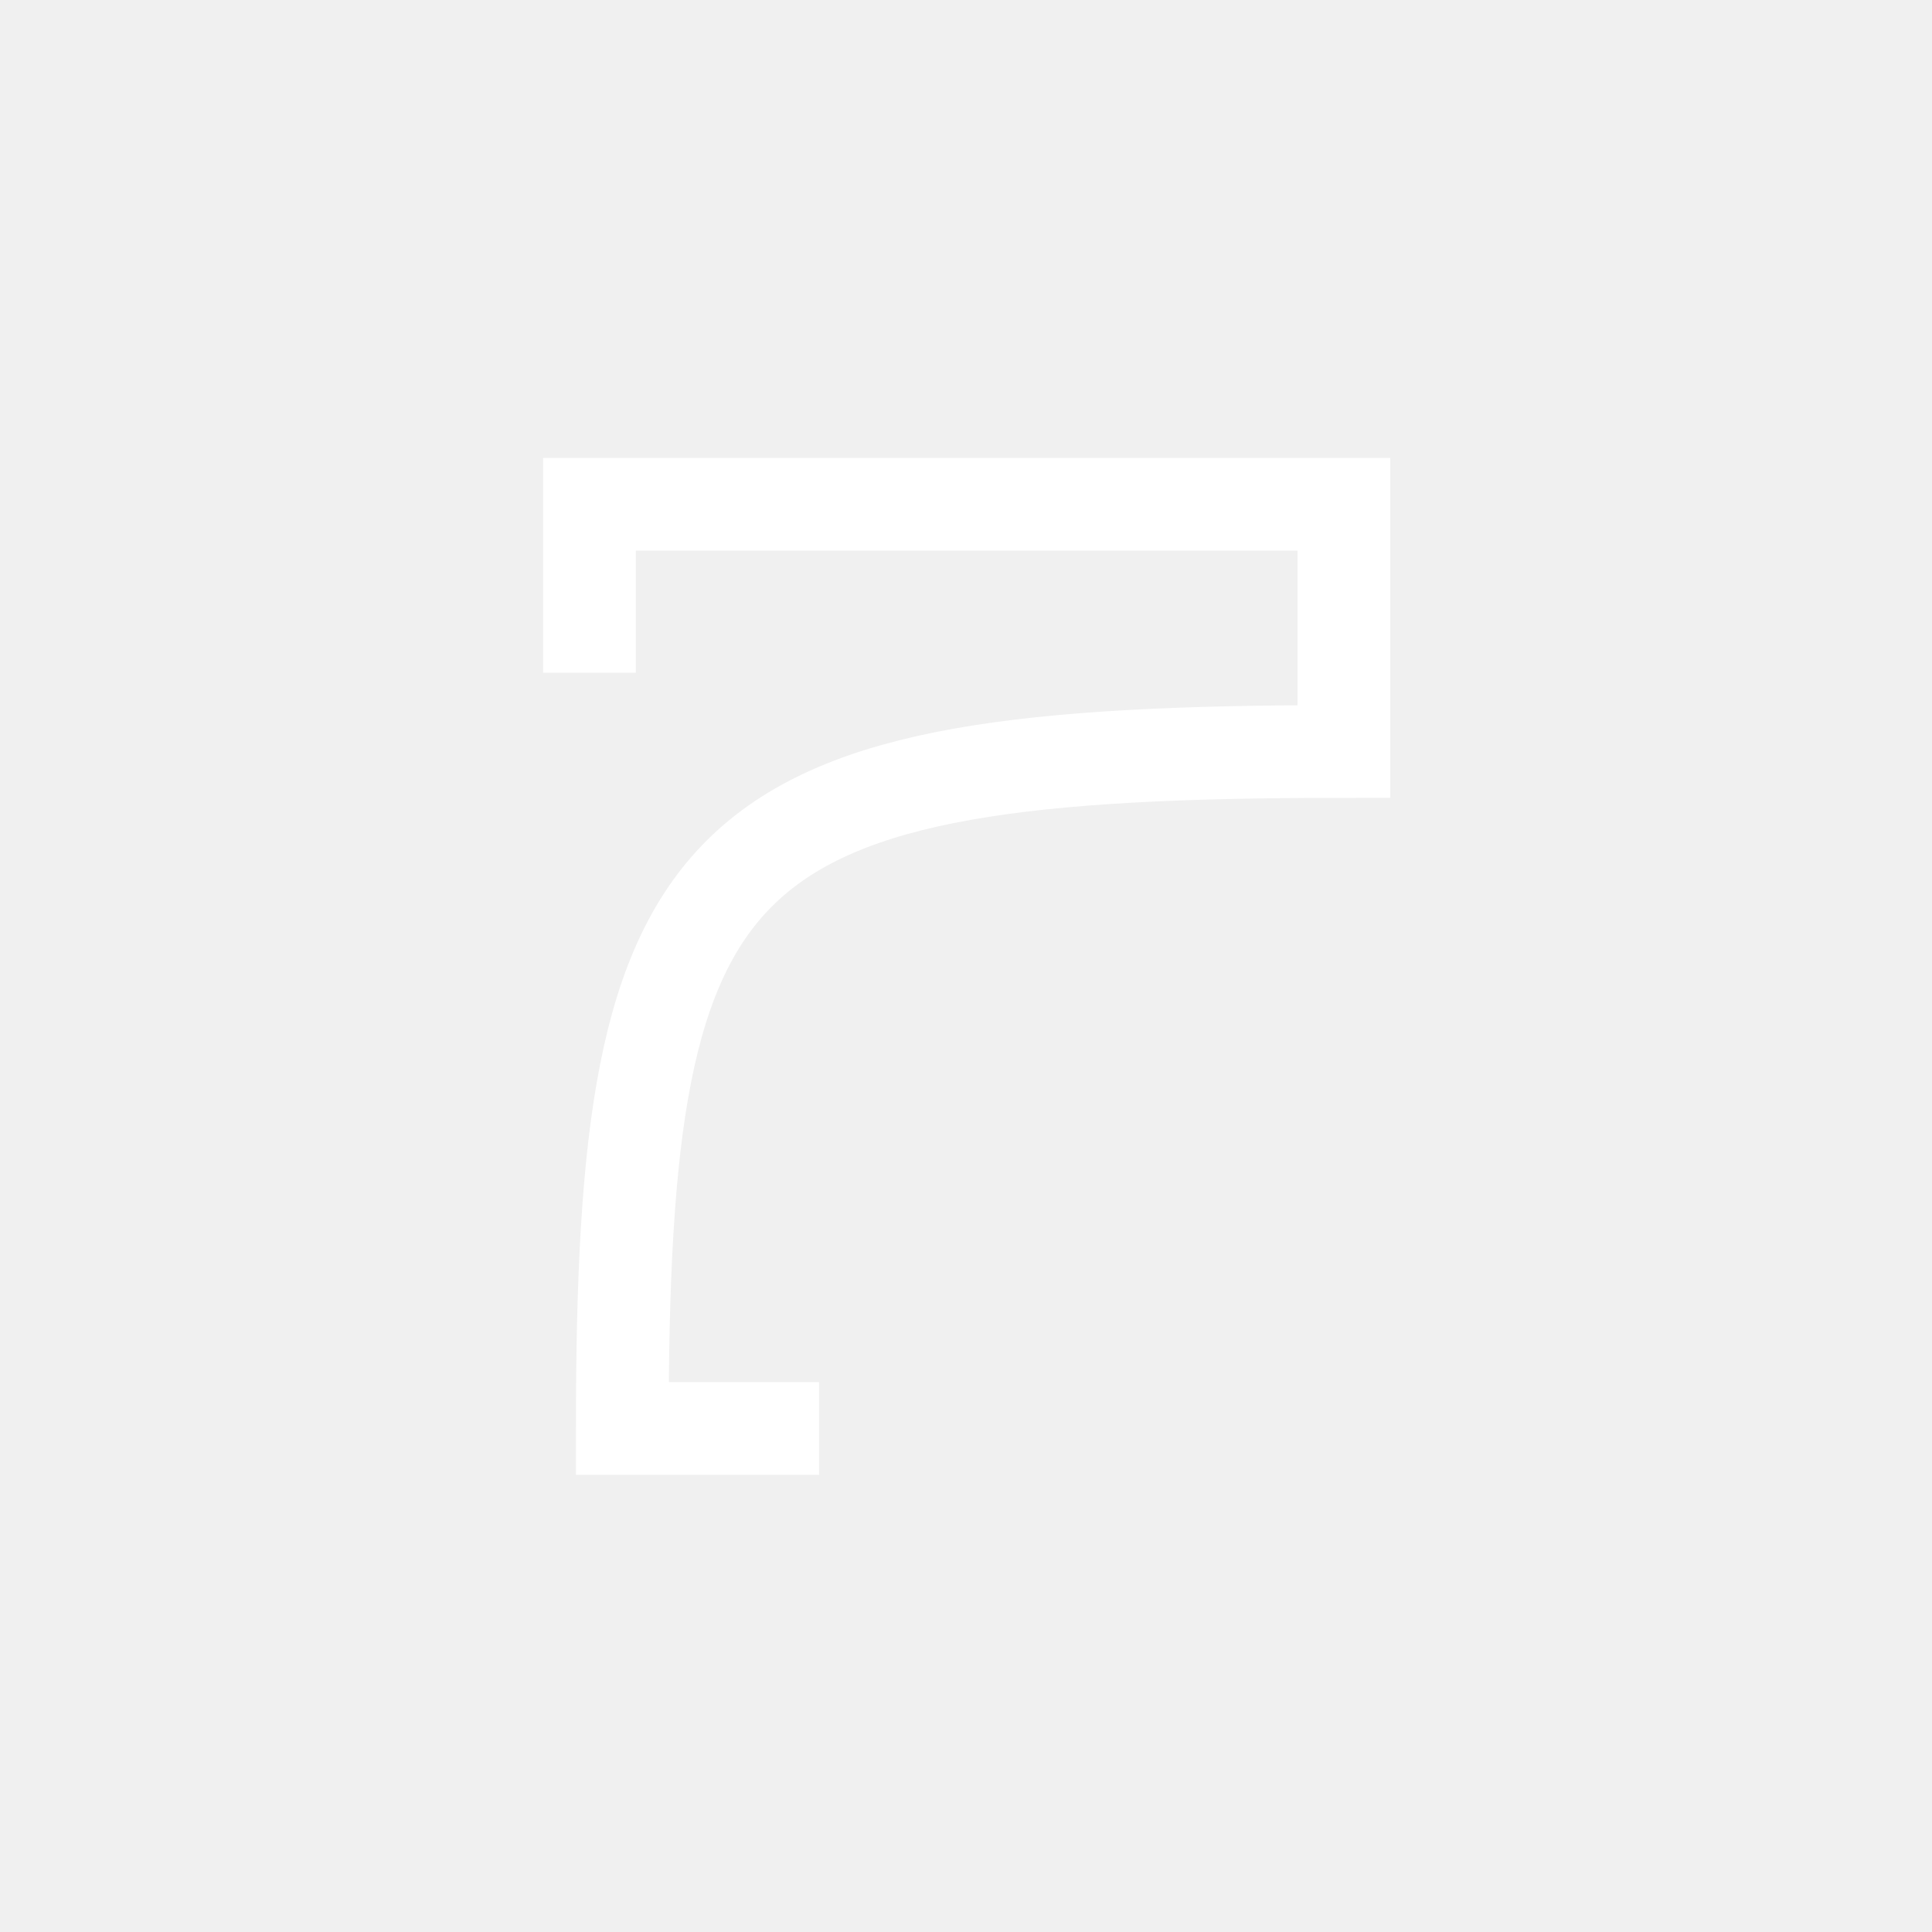
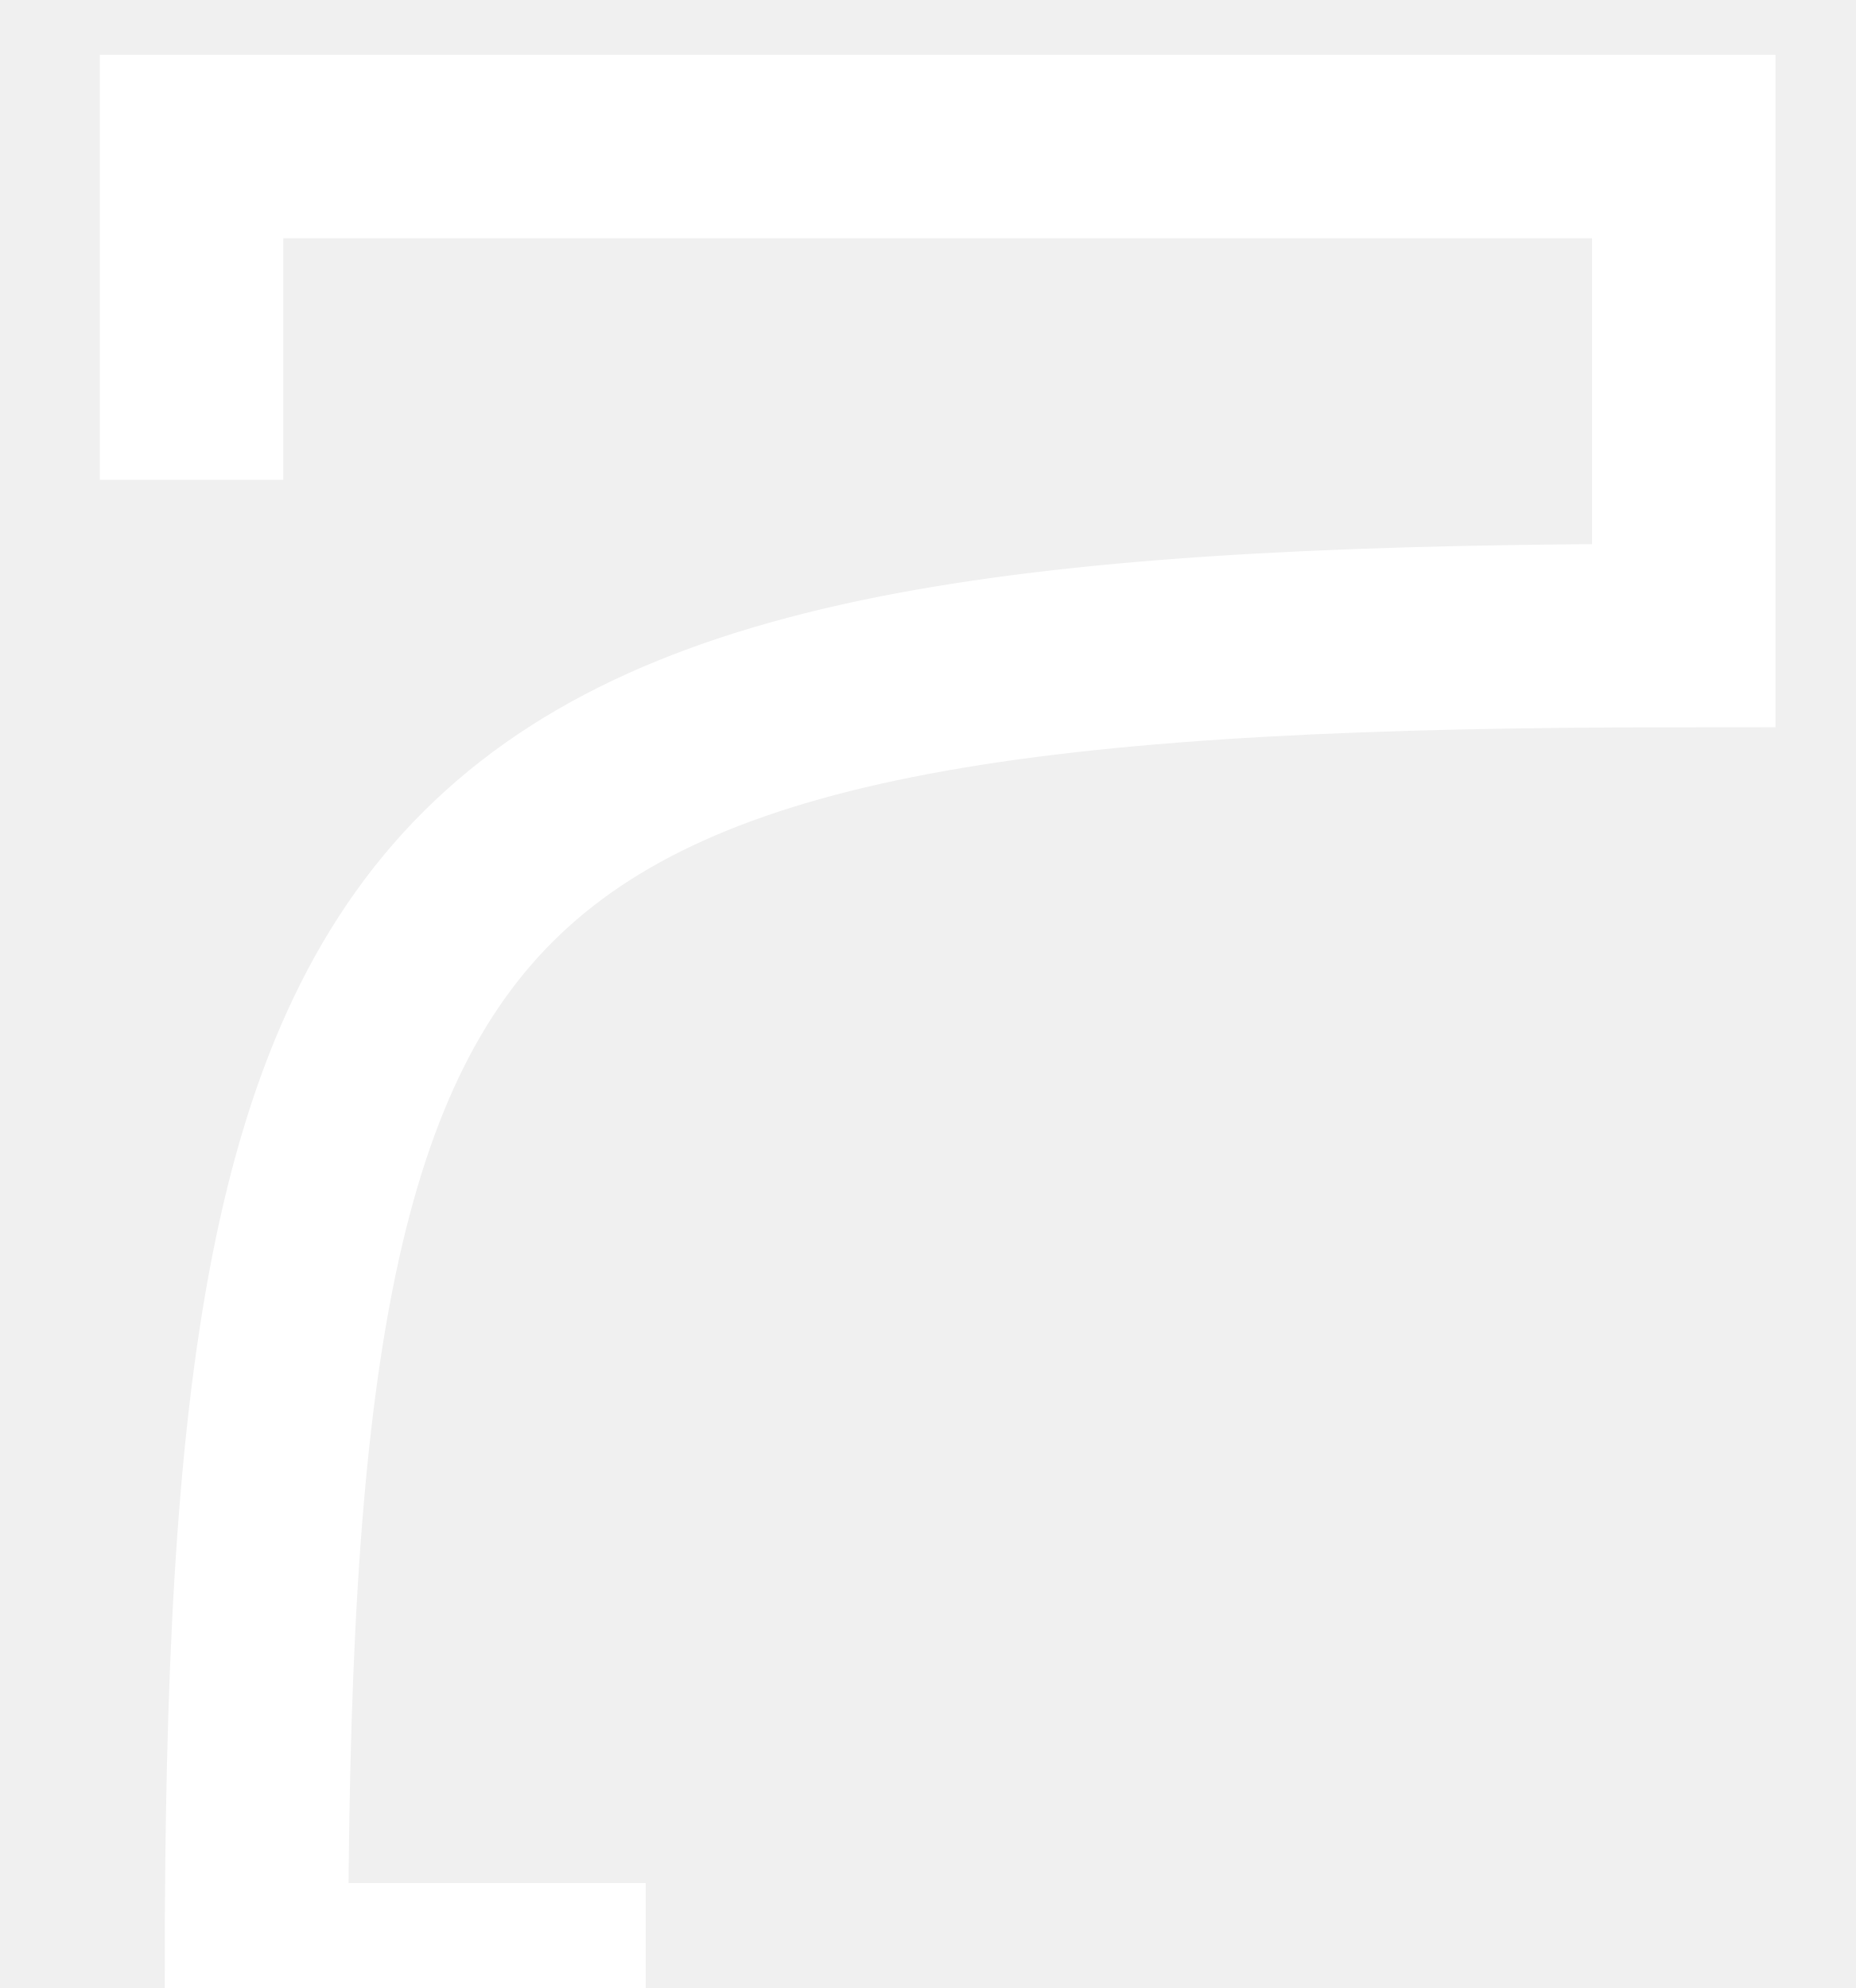
- <svg xmlns="http://www.w3.org/2000/svg" version="1.1" x="0px" y="0px" viewBox="0 0 1000 1000" style="enable-background:new 0 0 1000 1000;" xml:space="preserve">
+ <svg xmlns="http://www.w3.org/2000/svg" version="1.1" x="0px" y="0px" width="210" height="225" viewBox="255 240 485.52 485.52" style="enable-background:new 0 0 1000 1000;" xml:space="preserve">
  <style type="text/css">
	.st0{display:none;}
	.st1{display:inline;fill:url(#SVGID_1_);}
	.st2{display:inline;fill:none;stroke:#FFFFFF;stroke-width:48;stroke-miterlimit:10;}
	.st3{fill:none;stroke:#FFFFFF;stroke-width:48;stroke-miterlimit:10;}
</style>
  <g id="Layer_2" class="st0">
    <radialGradient id="SVGID_1_" cx="500.062" cy="500.434" r="895.056" gradientTransform="matrix(0.8052 0 0 0.4533 97.3736 273.1489)" gradientUnits="userSpaceOnUse">
      <stop offset="0" style="stop-color:#3EB1DD" />
      <stop offset="0.774" style="stop-color:#3D8BDD" />
    </radialGradient>
    <rect x="0" class="st1" width="1000" height="1000" />
  </g>
  <g id="Layer_14" class="st0">
    <polyline class="st2" points="292.06,254.43 408.06,254.43 408.06,756.43  " />
    <path class="st2" d="M513.58,448.27c0-217.06,263.44-243.67,263.42-11.34c-0.02,216.15-277.21-20.07-277.21,205.93v89.68H773.9   v-79.49" />
  </g>
  <g id="Layer_3" class="st0">
    <polyline class="st2" points="292.06,254.43 408.06,254.43 408.06,756.43  " />
    <polyline class="st2" points="507,254 623,254 623,756  " />
  </g>
  <g id="Layer_1" class="st0">
    <polyline class="st2" points="136.06,253.43 252.06,253.43 252.06,755.43  " />
    <circle class="st2" cx="611.09" cy="492.34" r="212.76" />
  </g>
  <g id="Layer_13" class="st0">
    <circle class="st2" cx="498.96" cy="453.51" r="158.53" />
    <path class="st2" d="M682.33,453.51c0,254.58-28.43,289.8-198.39,282.41" />
  </g>
  <g id="Layer_12" class="st0">
    <circle class="st2" cx="500.44" cy="606.06" r="129.56" />
    <circle class="st2" cx="498.25" cy="369.36" r="89.15" />
  </g>
  <g id="Layer_11">
    <path class="st3" d="M305.12,348.22V261h390.47v127.96c-329.35,0-373.49,44.67-373.49,350.43h101.86" />
  </g>
  <g id="Layer_5" class="st0">
    <circle class="st2" cx="494.26" cy="546.28" r="158.53" />
    <path class="st2" d="M310.89,546.28c0-254.58,28.43-289.8,198.39-282.41" />
  </g>
  <g id="Layer_6" class="st0">
    <path class="st2" d="M544.29,261.99c0,0-105,0.26-153,0.26v121.71c398.05-1.4,422,379.03-0.58,351.81l-0.42-72.77" />
  </g>
  <g id="Layer_10" class="st0">
    <line class="st2" x1="577.59" y1="383.5" x2="577.59" y2="763.78" />
    <path class="st2" d="M480.5,234.75C480.5,412,474.52,474,331.11,474v82.18H699" />
  </g>
  <g id="Layer_7" class="st0">
    <path class="st2" d="M323.49,295.99h72.8c81.85,0,148.2,66.35,148.2,148.2v55.9" />
    <path class="st2" d="M352.89,496.59h227.5c63.9,0,115.7,51.8,115.7,115.7s-51.8,115.7-115.7,115.7h-208" />
  </g>
  <g id="Layer_8" class="st0">
    <path class="st2" d="M393.58,441.7c0-217.06,263.44-243.67,263.42-11.34c-0.02,216.15-277.21-20.07-277.21,205.93v89.68H653.9   v-79.49" />
  </g>
  <g id="Layer_9" class="st0">
    <polyline class="st2" points="408,254 524,254 524,756  " />
  </g>
  <g id="Layer_4" class="st0">
    <circle class="st2" cx="496.76" cy="496.86" r="212.76" />
  </g>
</svg>
